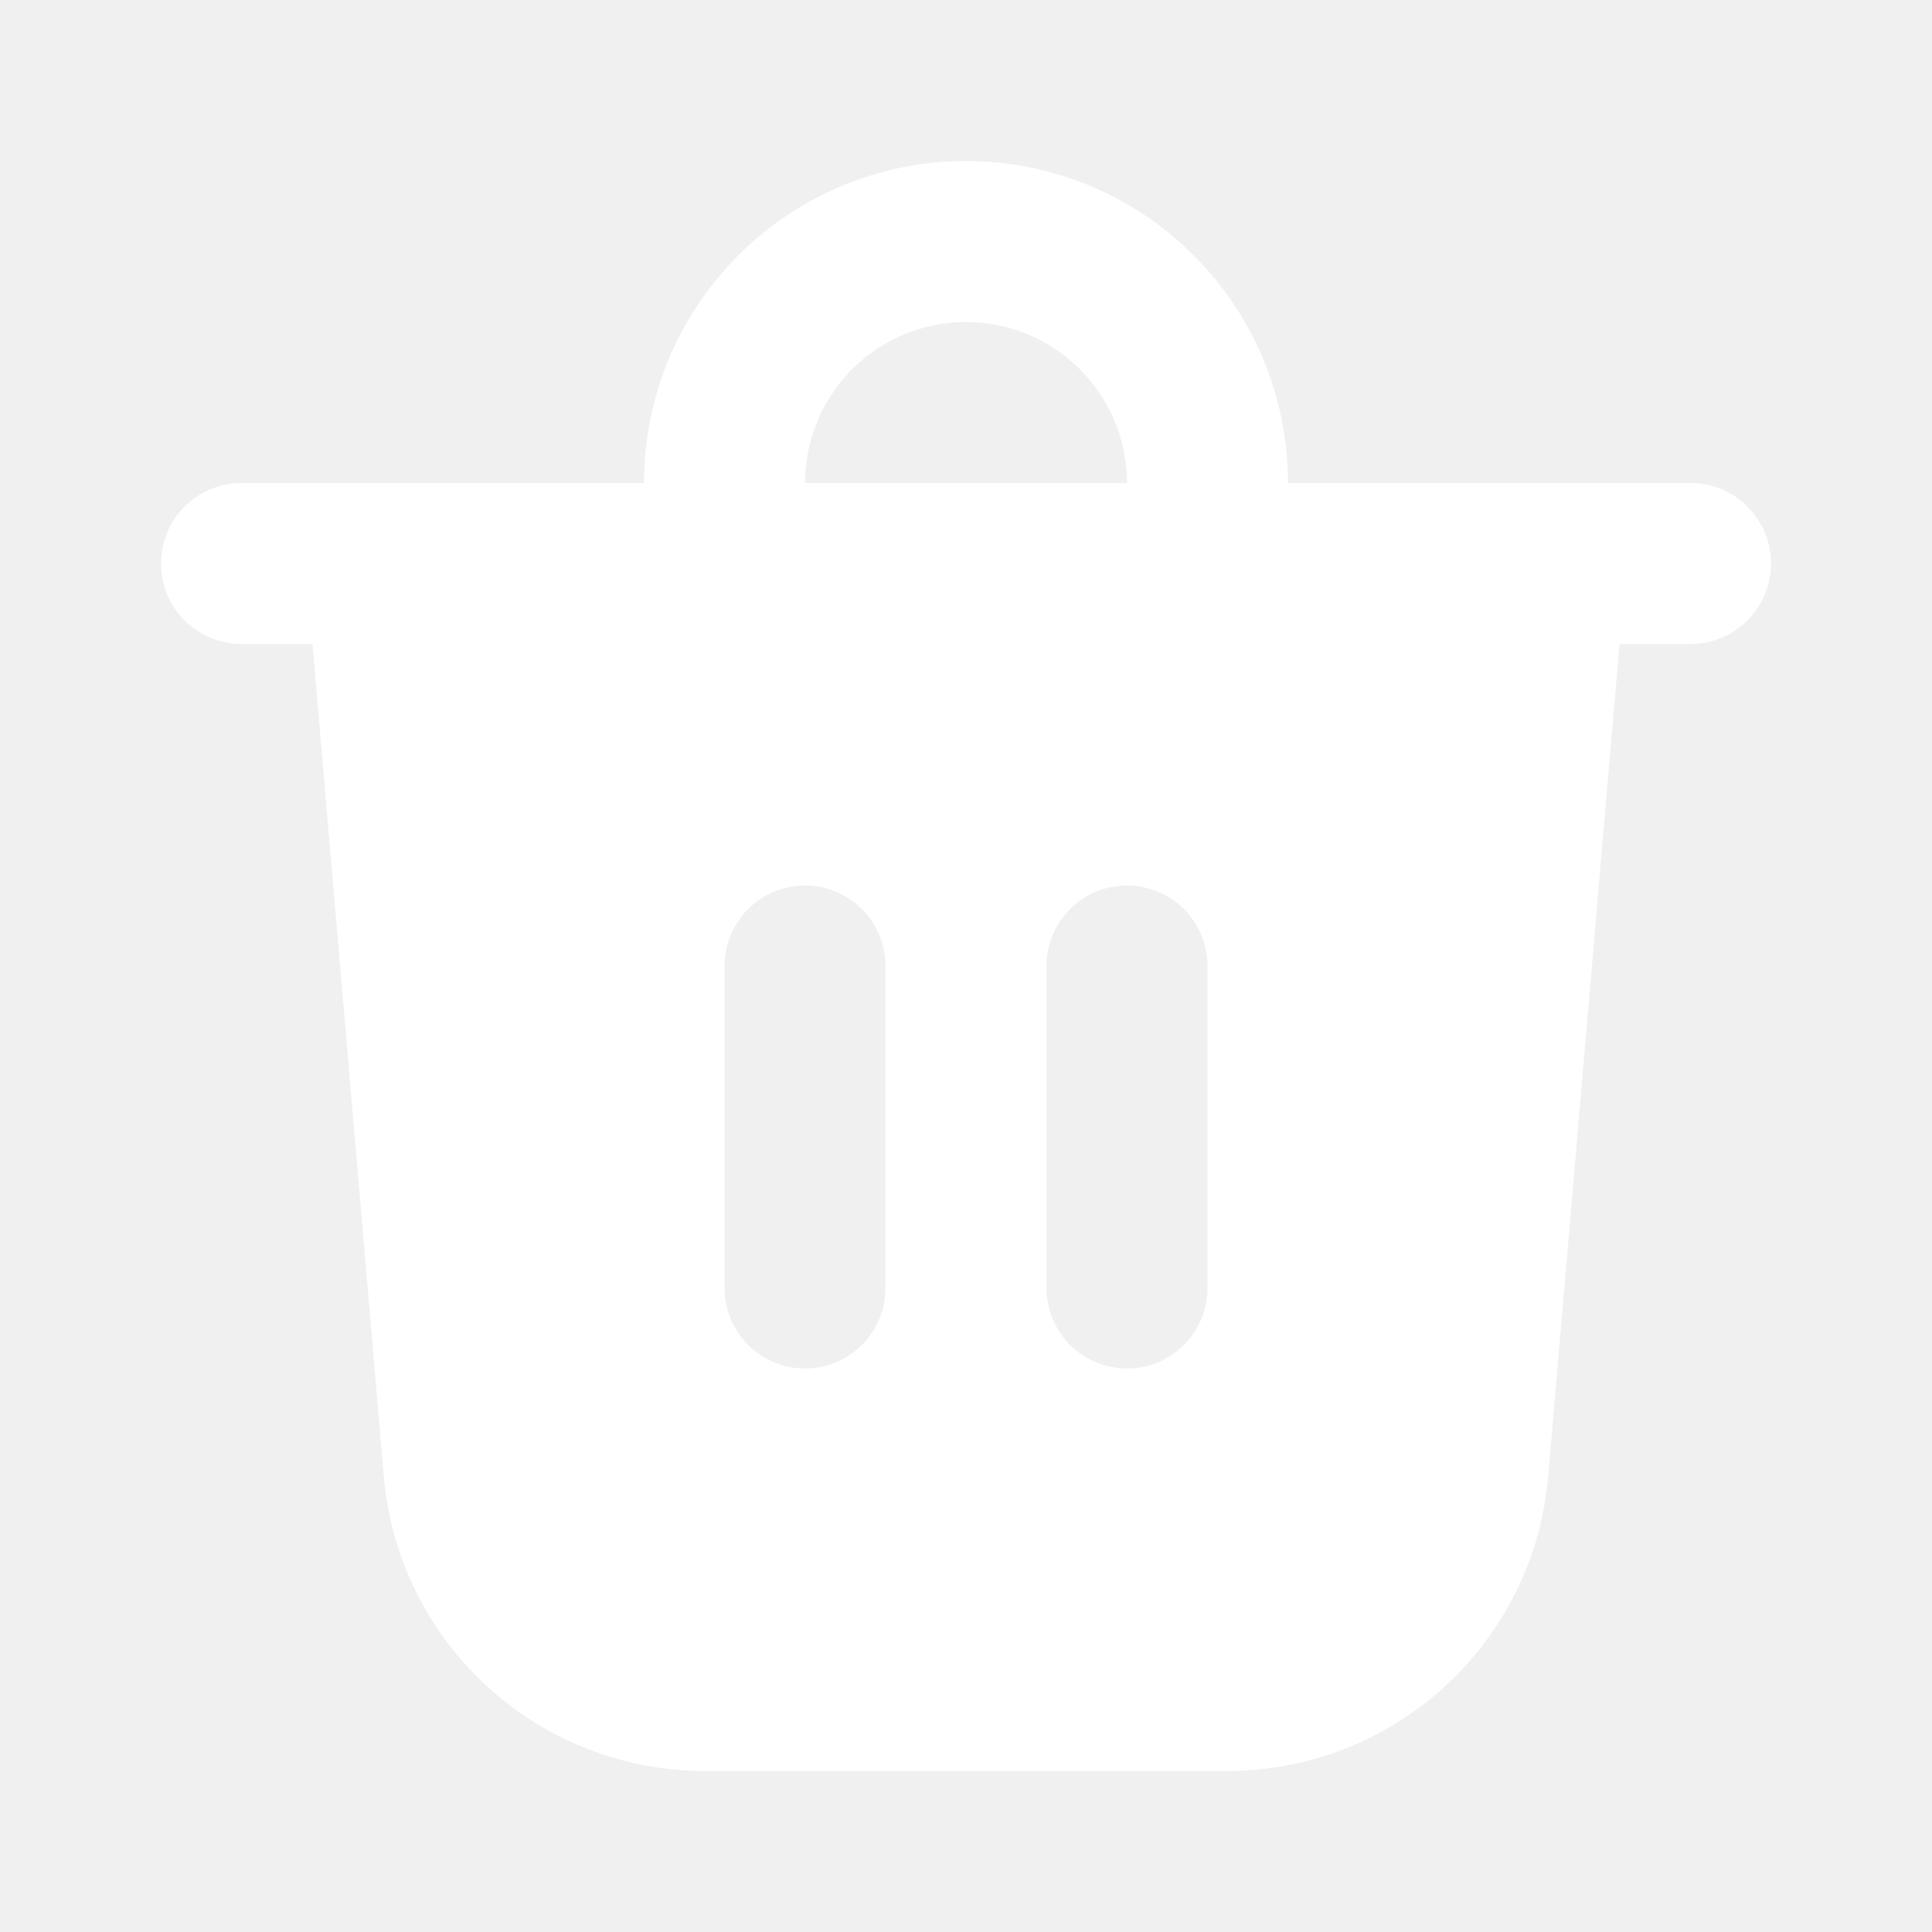
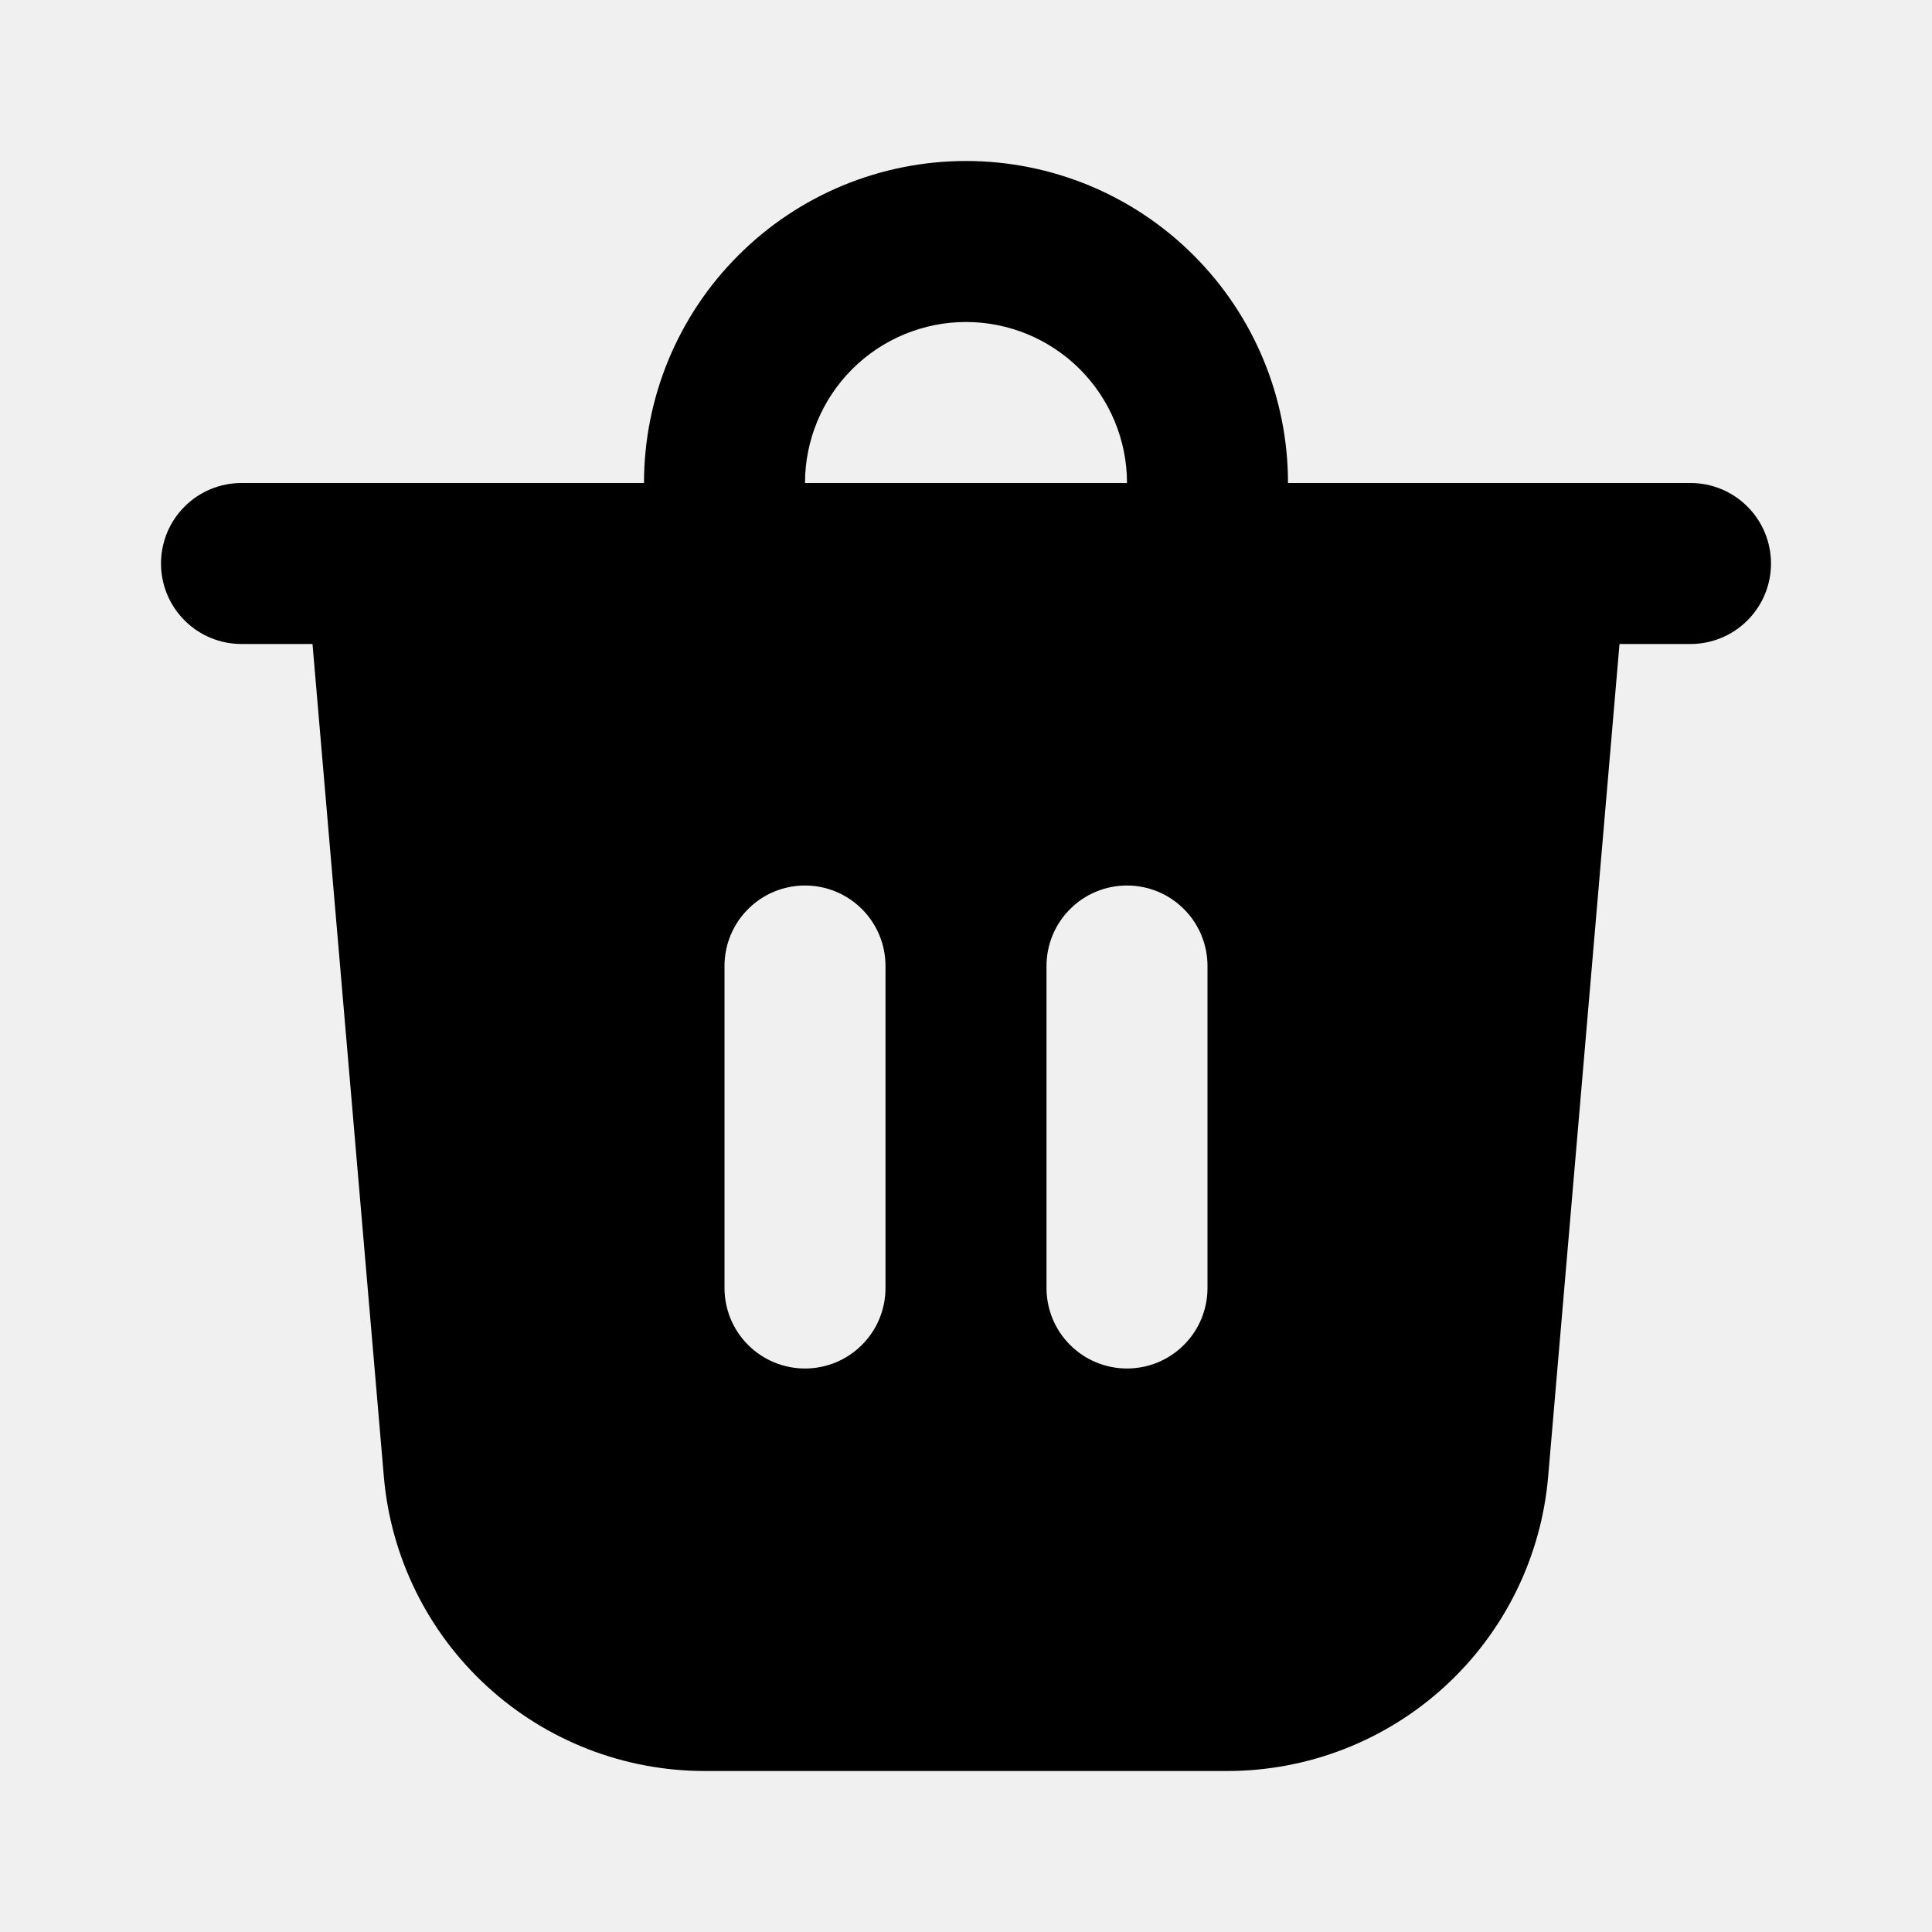
- <svg xmlns="http://www.w3.org/2000/svg" width="1em" height="1e," viewBox="0 0 24 24" fill="none">
-   <path d="M10 6H14C14 5.47 13.789 4.961 13.414 4.586C13.039 4.211 12.53 4 12 4C11.47 4 10.961 4.211 10.586 4.586C10.211 4.961 10 5.47 10 6V6ZM8 6C8 4.939 8.421 3.922 9.172 3.172C9.922 2.421 10.939 2 12 2C13.061 2 14.078 2.421 14.828 3.172C15.579 3.922 16 4.939 16 6H21C21.265 6 21.52 6.105 21.707 6.293C21.895 6.48 22 6.735 22 7C22 7.265 21.895 7.52 21.707 7.707C21.52 7.895 21.265 8 21 8H20.118L19.232 18.34C19.147 19.338 18.69 20.269 17.952 20.946C17.214 21.624 16.248 22 15.246 22H8.754C7.752 22 6.786 21.624 6.048 20.946C5.31 20.269 4.853 19.338 4.768 18.34L3.882 8H3C2.735 8 2.48 7.895 2.293 7.707C2.105 7.52 2 7.265 2 7C2 6.735 2.105 6.48 2.293 6.293C2.48 6.105 2.735 6 3 6H8ZM15 12C15 11.735 14.895 11.48 14.707 11.293C14.52 11.105 14.265 11 14 11C13.735 11 13.48 11.105 13.293 11.293C13.105 11.48 13 11.735 13 12V16C13 16.265 13.105 16.52 13.293 16.707C13.48 16.895 13.735 17 14 17C14.265 17 14.52 16.895 14.707 16.707C14.895 16.52 15 16.265 15 16V12ZM10 11C9.735 11 9.48 11.105 9.293 11.293C9.105 11.48 9 11.735 9 12V16C9 16.265 9.105 16.52 9.293 16.707C9.48 16.895 9.735 17 10 17C10.265 17 10.52 16.895 10.707 16.707C10.895 16.52 11 16.265 11 16V12C11 11.735 10.895 11.48 10.707 11.293C10.52 11.105 10.265 11 10 11Z" fill="#ffffff" />
+ <svg xmlns="http://www.w3.org/2000/svg" width="1em" height="1em" viewBox="0 0 24 24" fill="none">
+   <path d="M10 6H14C14 5.47 13.789 4.961 13.414 4.586C13.039 4.211 12.53 4 12 4C11.47 4 10.961 4.211 10.586 4.586C10.211 4.961 10 5.47 10 6V6ZM8 6C8 4.939 8.421 3.922 9.172 3.172C9.922 2.421 10.939 2 12 2C13.061 2 14.078 2.421 14.828 3.172C15.579 3.922 16 4.939 16 6H21C21.265 6 21.52 6.105 21.707 6.293C21.895 6.48 22 6.735 22 7C22 7.265 21.895 7.52 21.707 7.707C21.52 7.895 21.265 8 21 8H20.118L19.232 18.34C19.147 19.338 18.69 20.269 17.952 20.946C17.214 21.624 16.248 22 15.246 22H8.754C7.752 22 6.786 21.624 6.048 20.946C5.31 20.269 4.853 19.338 4.768 18.34L3.882 8H3C2.735 8 2.48 7.895 2.293 7.707C2.105 7.52 2 7.265 2 7C2 6.735 2.105 6.48 2.293 6.293C2.48 6.105 2.735 6 3 6H8ZM15 12C15 11.735 14.895 11.48 14.707 11.293C14.52 11.105 14.265 11 14 11C13.735 11 13.48 11.105 13.293 11.293C13.105 11.48 13 11.735 13 12V16C13 16.265 13.105 16.52 13.293 16.707C13.48 16.895 13.735 17 14 17C14.265 17 14.52 16.895 14.707 16.707C14.895 16.52 15 16.265 15 16V12ZM10 11C9.735 11 9.48 11.105 9.293 11.293C9.105 11.48 9 11.735 9 12V16C9 16.265 9.105 16.52 9.293 16.707C9.48 16.895 9.735 17 10 17C10.265 17 10.52 16.895 10.707 16.707C10.895 16.52 11 16.265 11 16V12C11 11.735 10.895 11.48 10.707 11.293C10.52 11.105 10.265 11 10 11Z" fill="currentColor" />
</svg>
